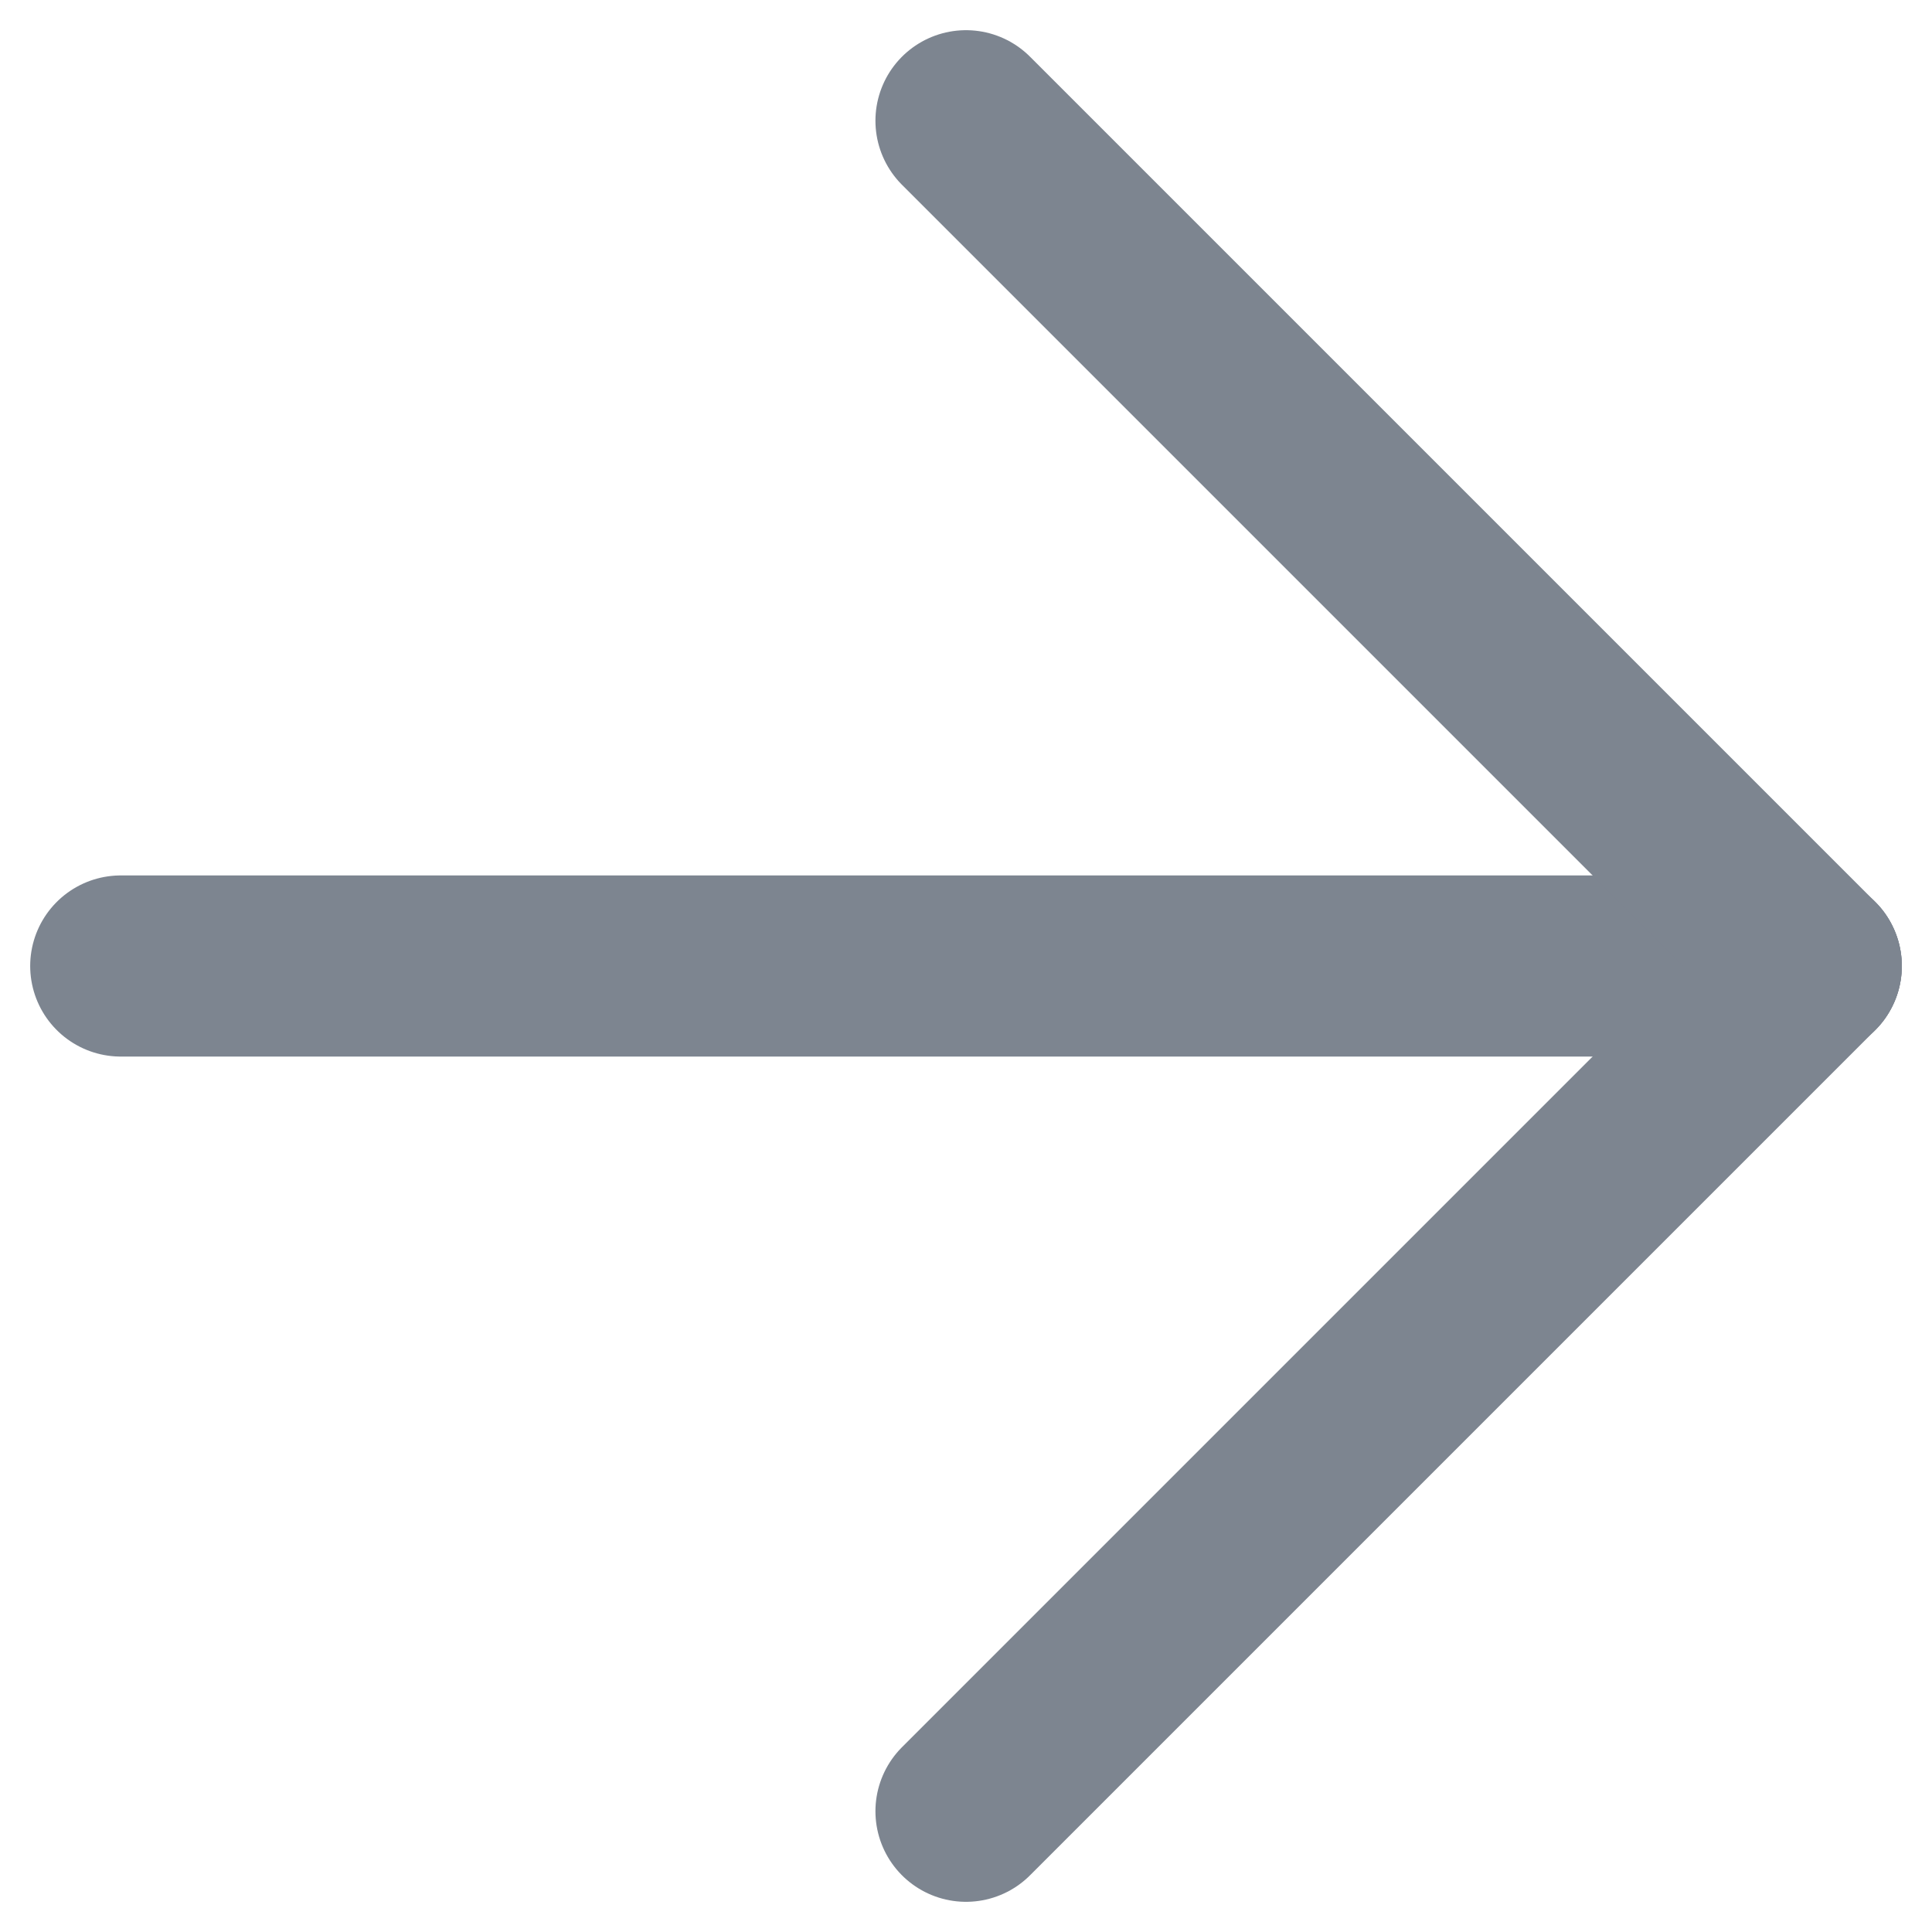
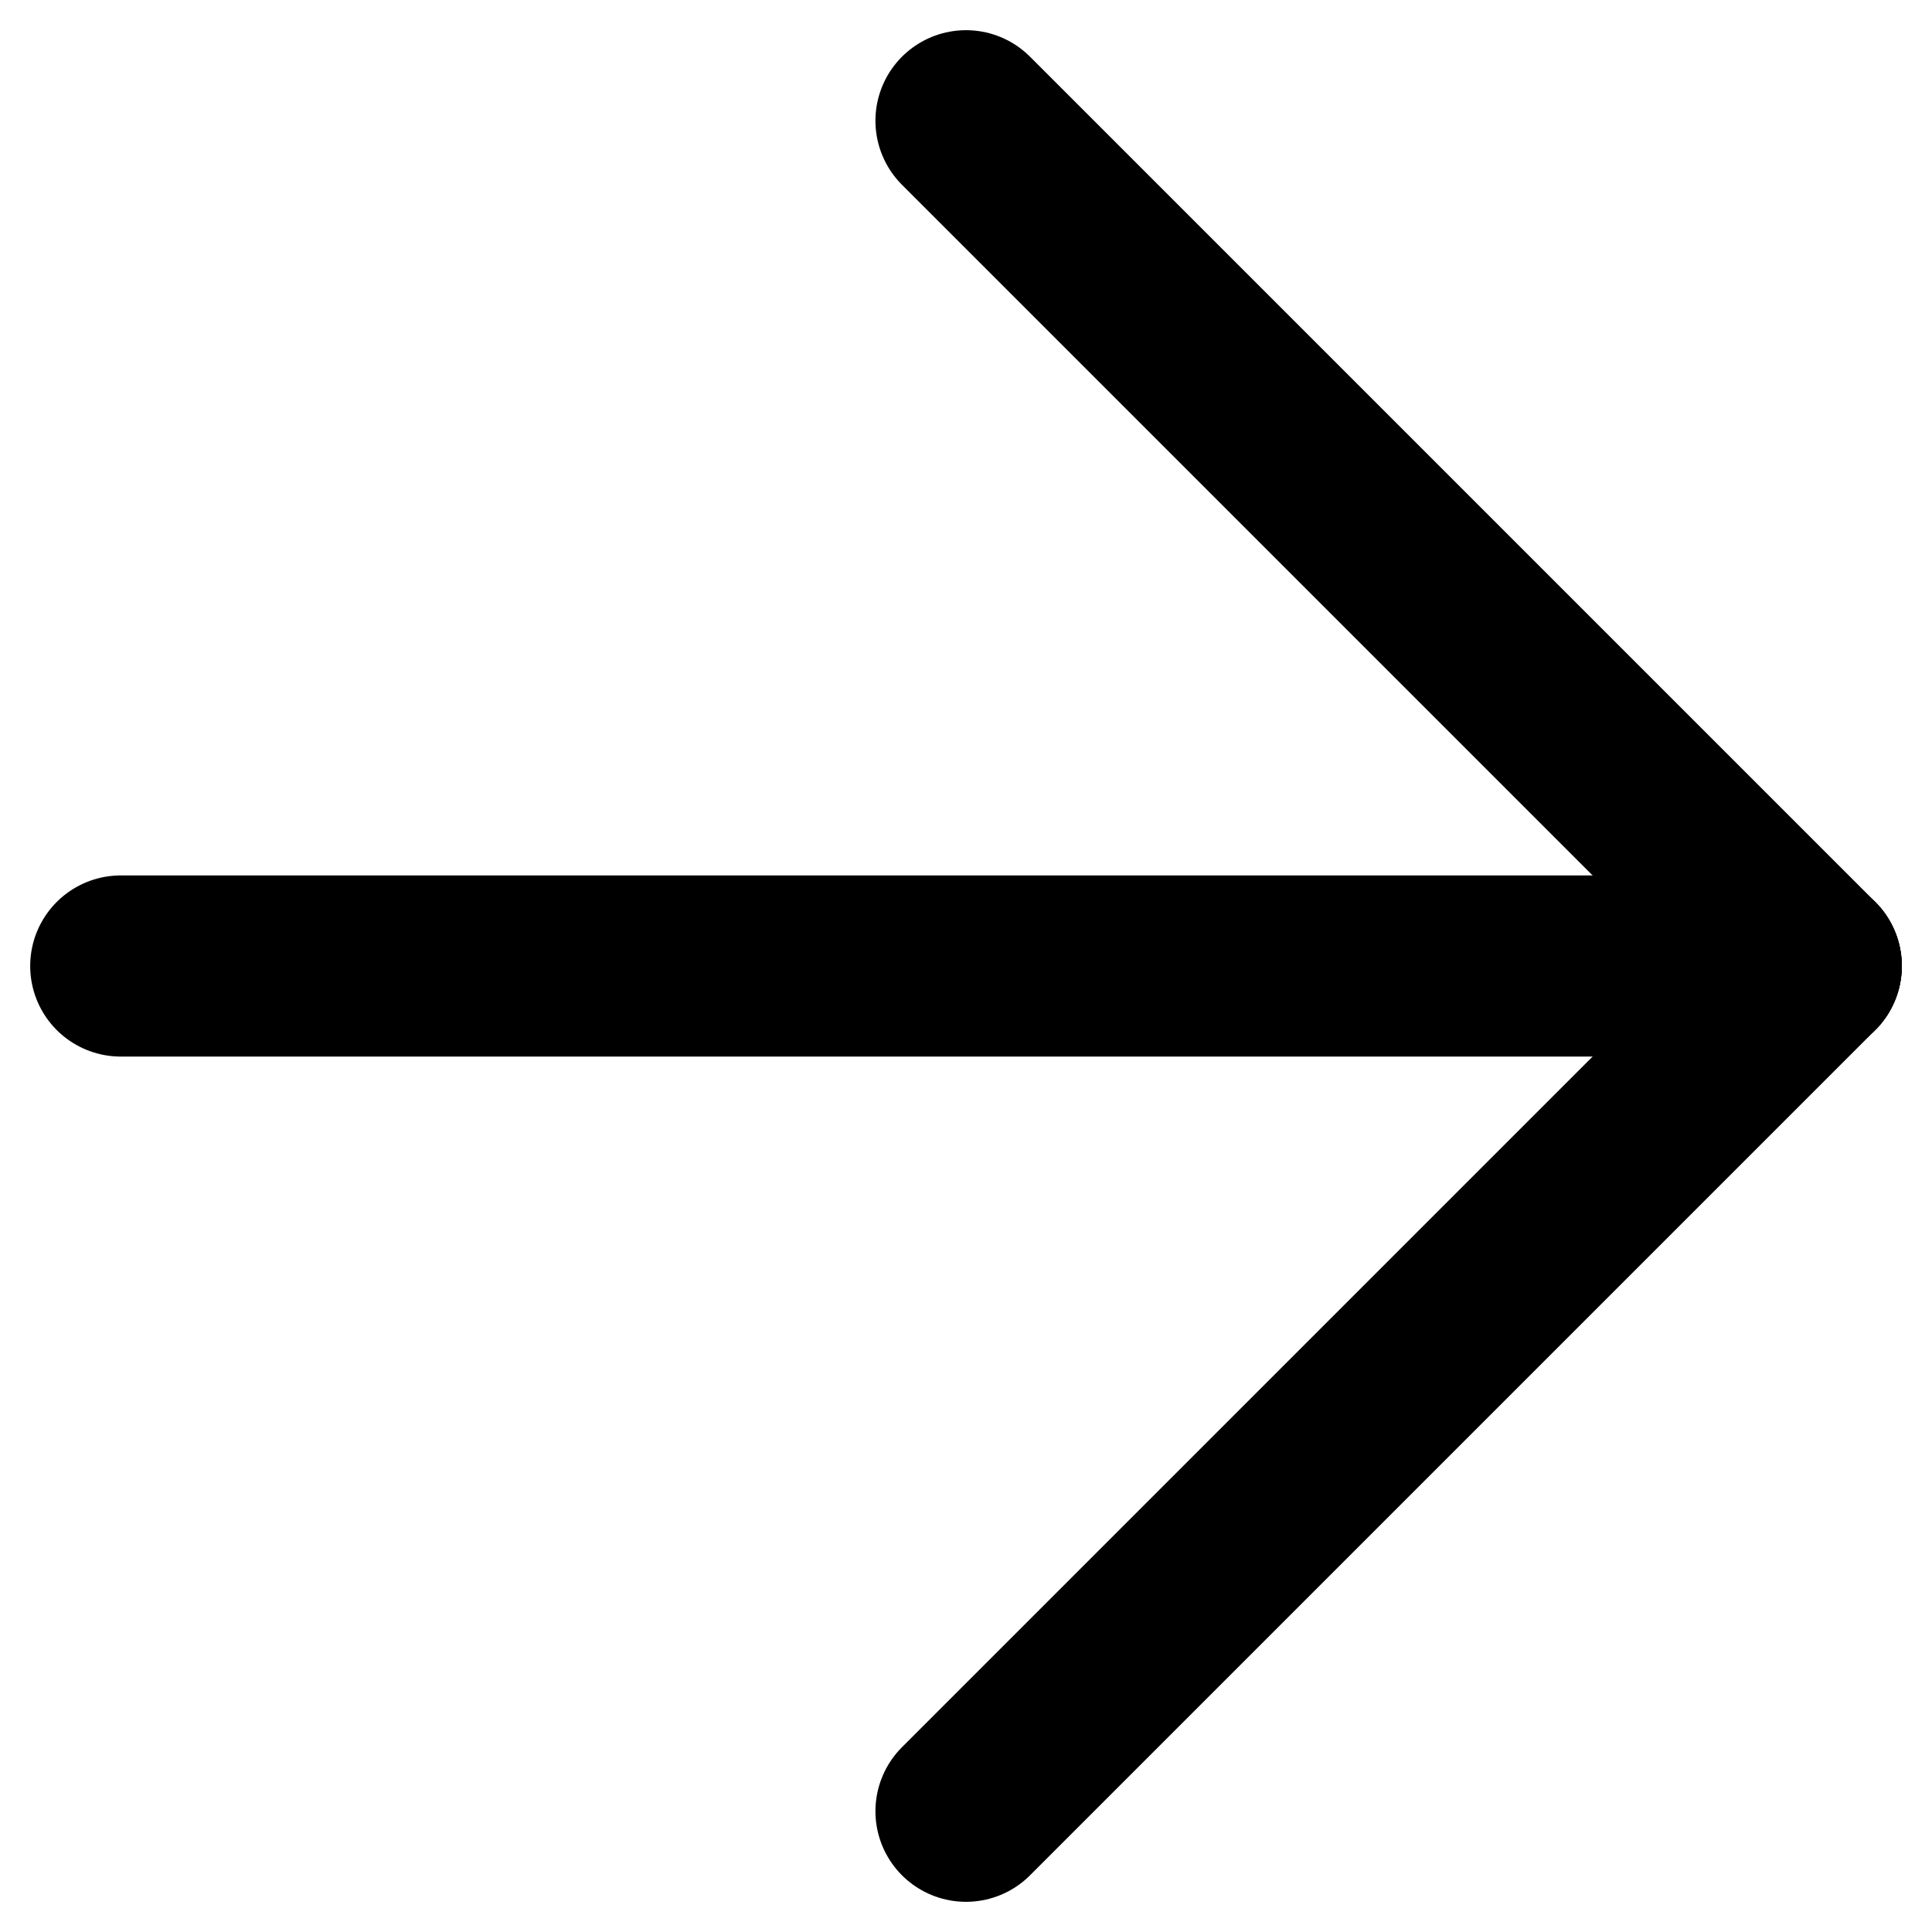
<svg xmlns="http://www.w3.org/2000/svg" version="1.1" viewBox="0 0 16 16">
-   <style>.no-fill{fill:none}.stroke{stroke:#7d8590;stroke-width:1.5px;stroke-linecap:round;stroke-linejoin:round}</style>
+   <style>.no-fill{fill:none}.stroke{stroke:#000000;stroke-width:1.5px;stroke-linecap:round;stroke-linejoin:round}</style>
  <line class="no-fill stroke" x1="1" y1="8" x2="15" y2="8" />
  <line class="no-fill stroke" x1="8" y1="1" x2="15" y2="8" />
  <line class="no-fill stroke" x1="8" y1="15" x2="15" y2="8" />
</svg>
